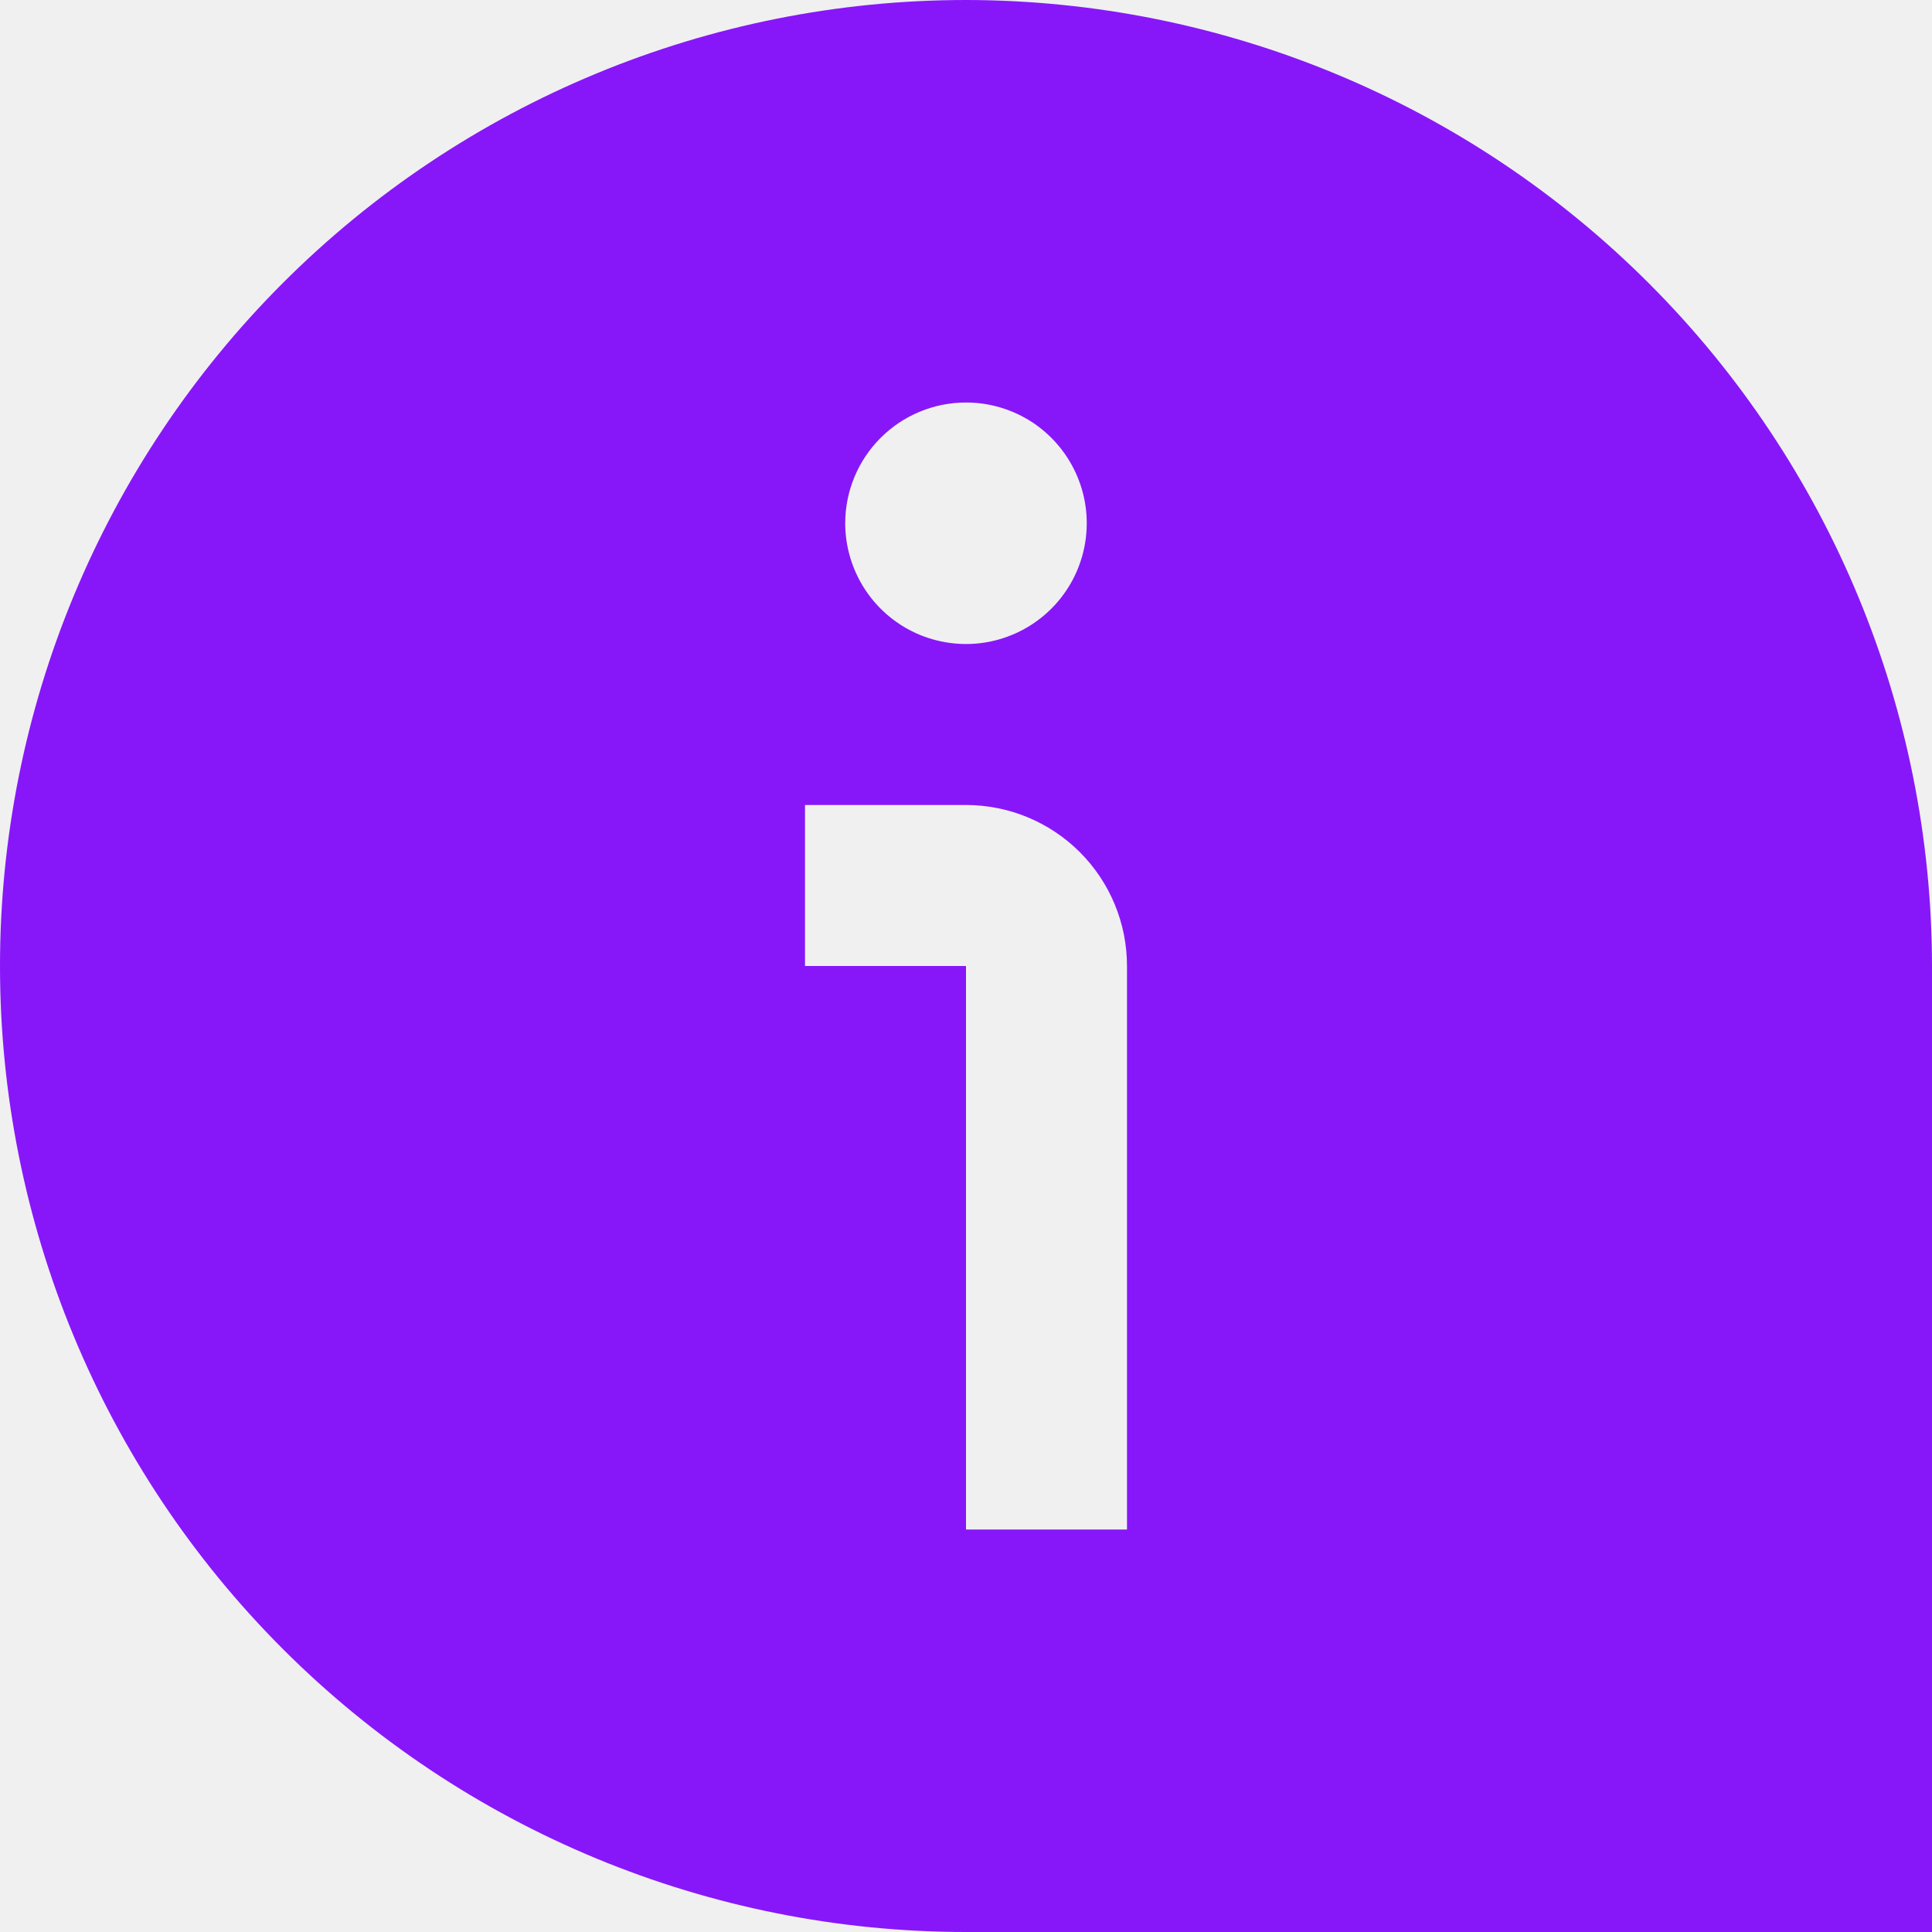
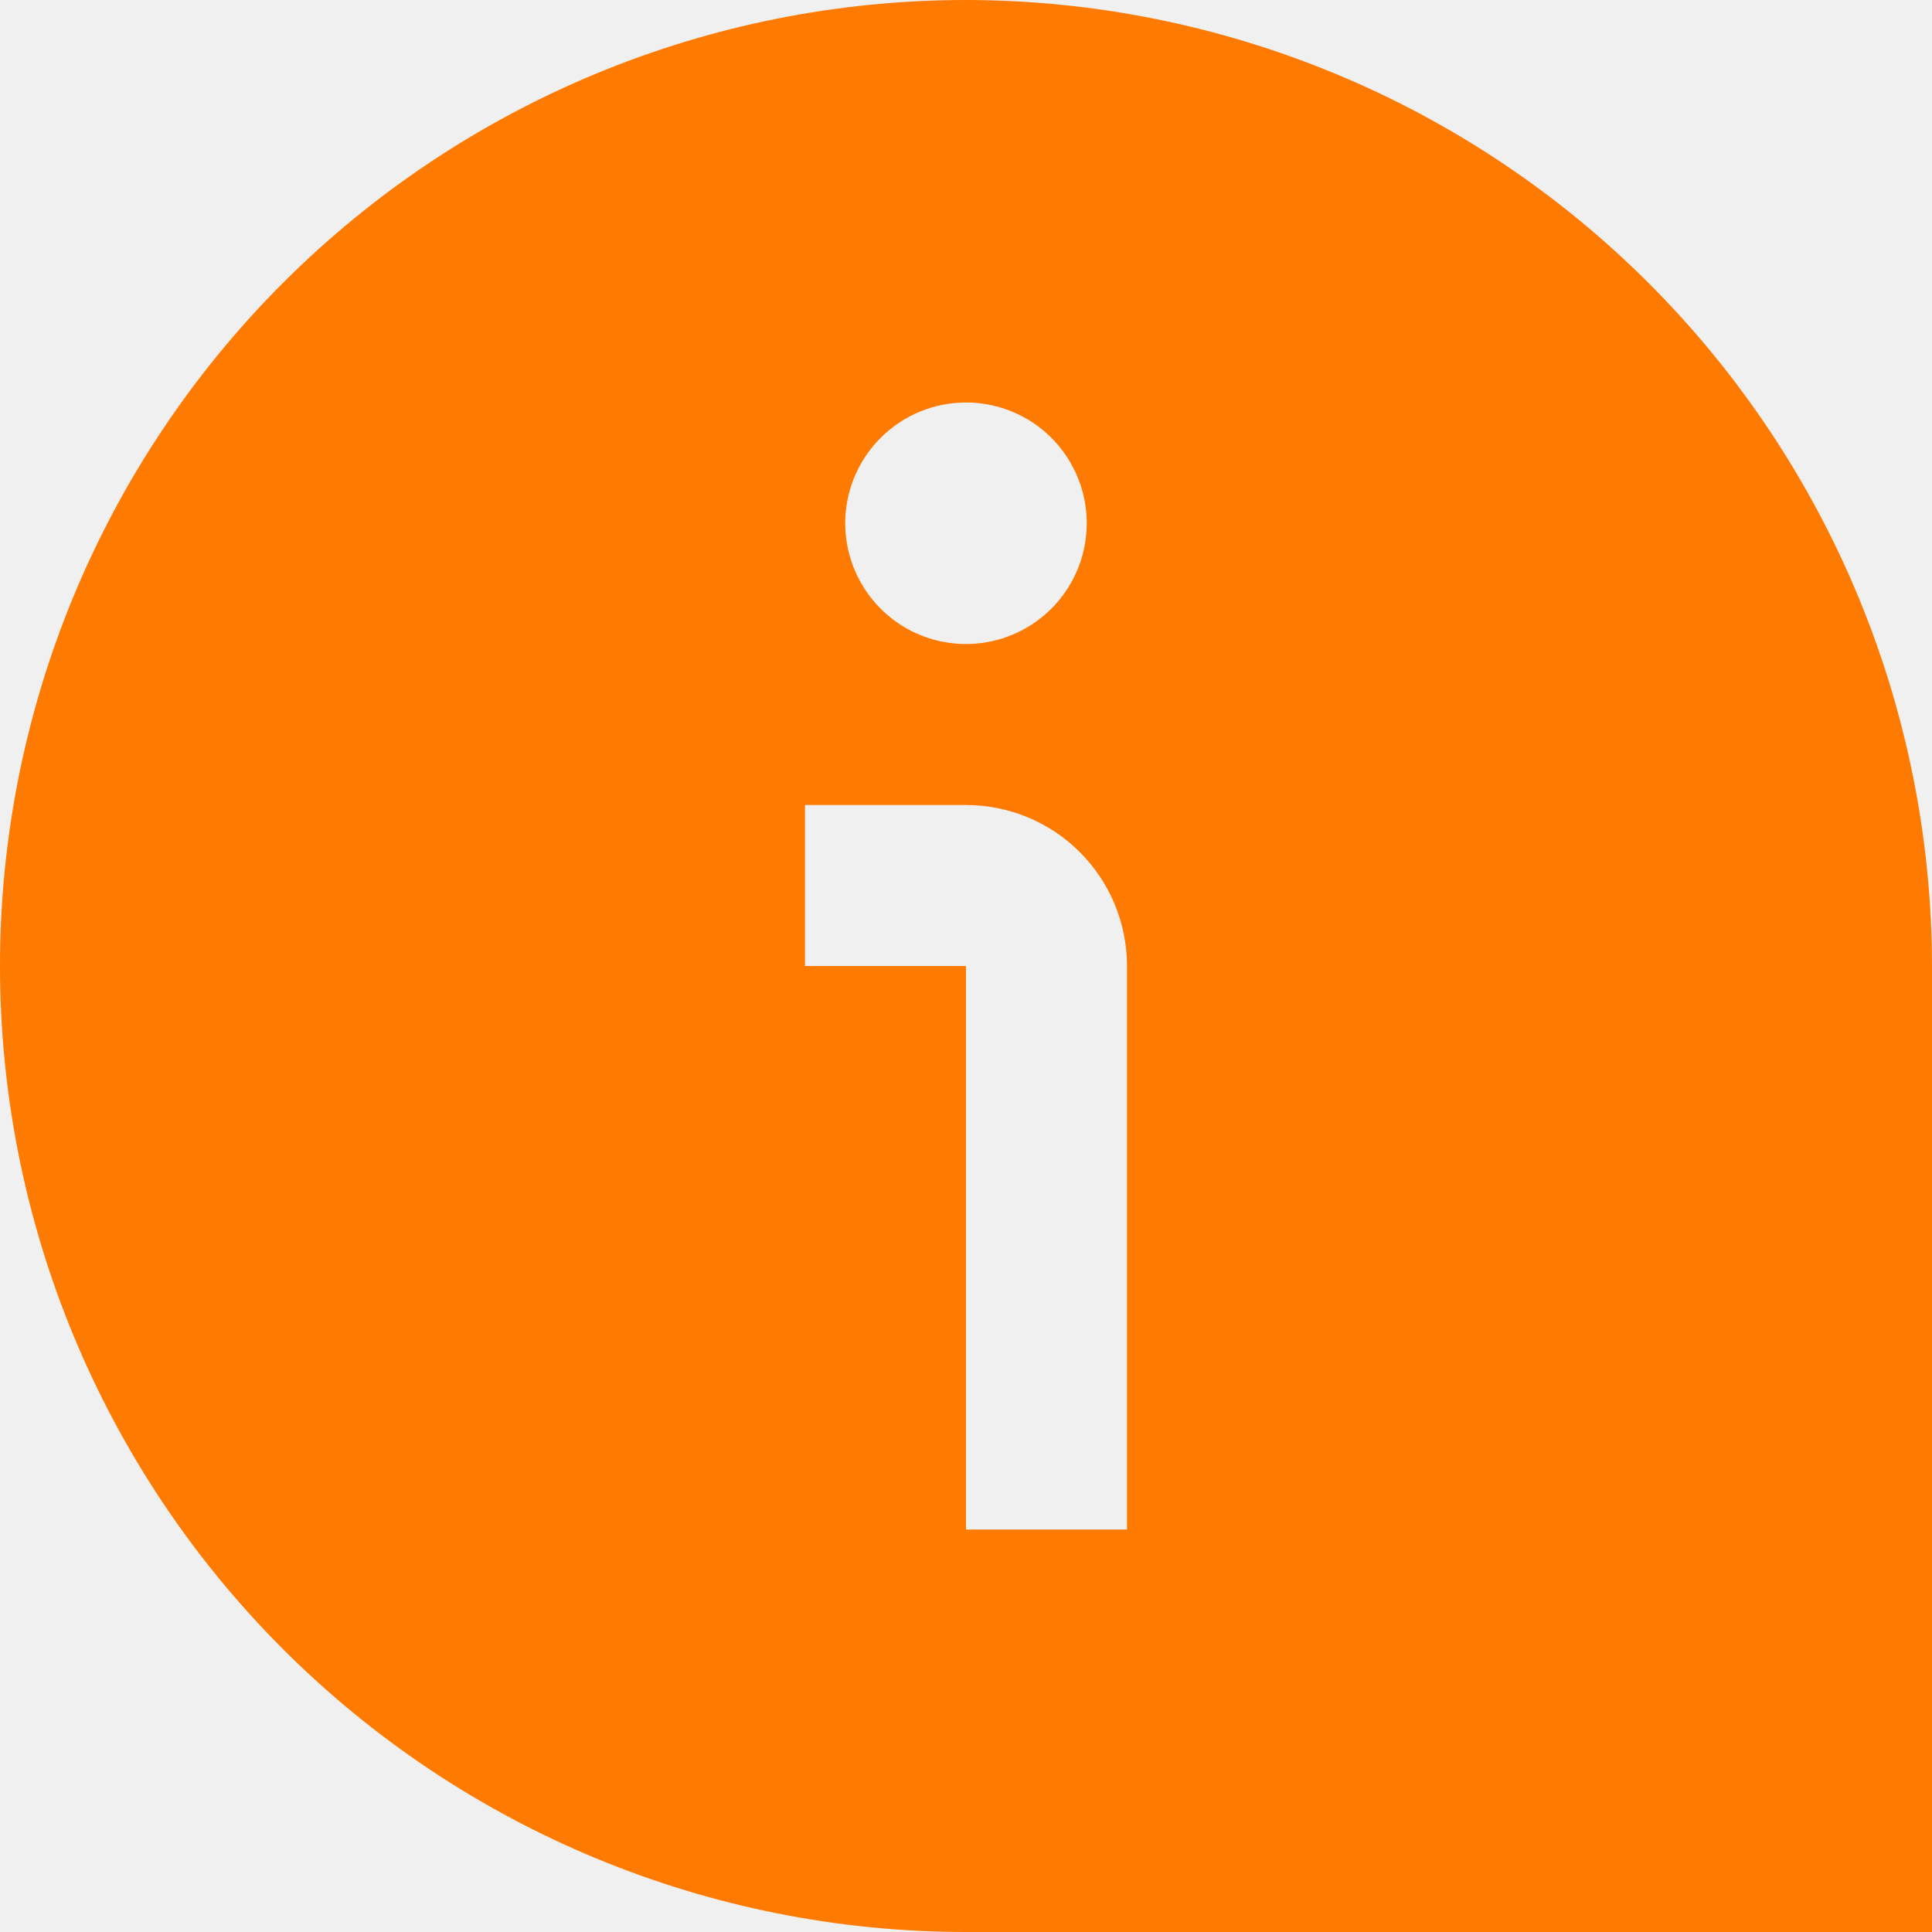
<svg xmlns="http://www.w3.org/2000/svg" width="27" height="27" viewBox="0 0 27 27" fill="none">
  <g clip-path="url(#clip0_96_4313)">
-     <path d="M13.5 0C9.92 0 6.486 1.422 3.954 3.954C1.422 6.486 0 9.92 0 13.5C0 17.08 1.422 20.514 3.954 23.046C6.486 25.578 9.92 27 13.5 27H27V13.5C26.996 9.921 25.573 6.489 23.042 3.958C20.511 1.427 17.079 0.004 13.5 0ZM13.5 5.625C13.834 5.625 14.16 5.724 14.438 5.909C14.715 6.095 14.931 6.358 15.059 6.667C15.187 6.975 15.22 7.314 15.155 7.642C15.09 7.969 14.929 8.27 14.693 8.506C14.457 8.742 14.157 8.902 13.829 8.968C13.502 9.033 13.163 8.999 12.854 8.872C12.546 8.744 12.282 8.528 12.097 8.25C11.912 7.973 11.812 7.646 11.812 7.312C11.812 6.865 11.99 6.436 12.307 6.119C12.623 5.803 13.052 5.625 13.5 5.625ZM15.75 21.375H13.5V13.5H11.25V11.25H13.5C14.097 11.25 14.669 11.487 15.091 11.909C15.513 12.331 15.75 12.903 15.75 13.5V21.375Z" fill="#8717F8" />
+     <path d="M13.5 0C9.92 0 6.486 1.422 3.954 3.954C1.422 6.486 0 9.92 0 13.5C0 17.08 1.422 20.514 3.954 23.046C6.486 25.578 9.92 27 13.5 27H27V13.5C26.996 9.921 25.573 6.489 23.042 3.958C20.511 1.427 17.079 0.004 13.5 0ZM13.5 5.625C13.834 5.625 14.16 5.724 14.438 5.909C14.715 6.095 14.931 6.358 15.059 6.667C15.187 6.975 15.22 7.314 15.155 7.642C15.09 7.969 14.929 8.27 14.693 8.506C14.457 8.742 14.157 8.902 13.829 8.968C13.502 9.033 13.163 8.999 12.854 8.872C12.546 8.744 12.282 8.528 12.097 8.25C11.912 7.973 11.812 7.646 11.812 7.312C11.812 6.865 11.99 6.436 12.307 6.119C12.623 5.803 13.052 5.625 13.5 5.625ZM15.75 21.375H13.5V13.5H11.25V11.25H13.5C14.097 11.25 14.669 11.487 15.091 11.909C15.513 12.331 15.75 12.903 15.75 13.5V21.375Z" fill="#FF7A00" />
  </g>
  <defs>
    <clipPath id="clip0_96_4313">
      <rect width="27" height="27" fill="white" />
    </clipPath>
  </defs>
</svg>
